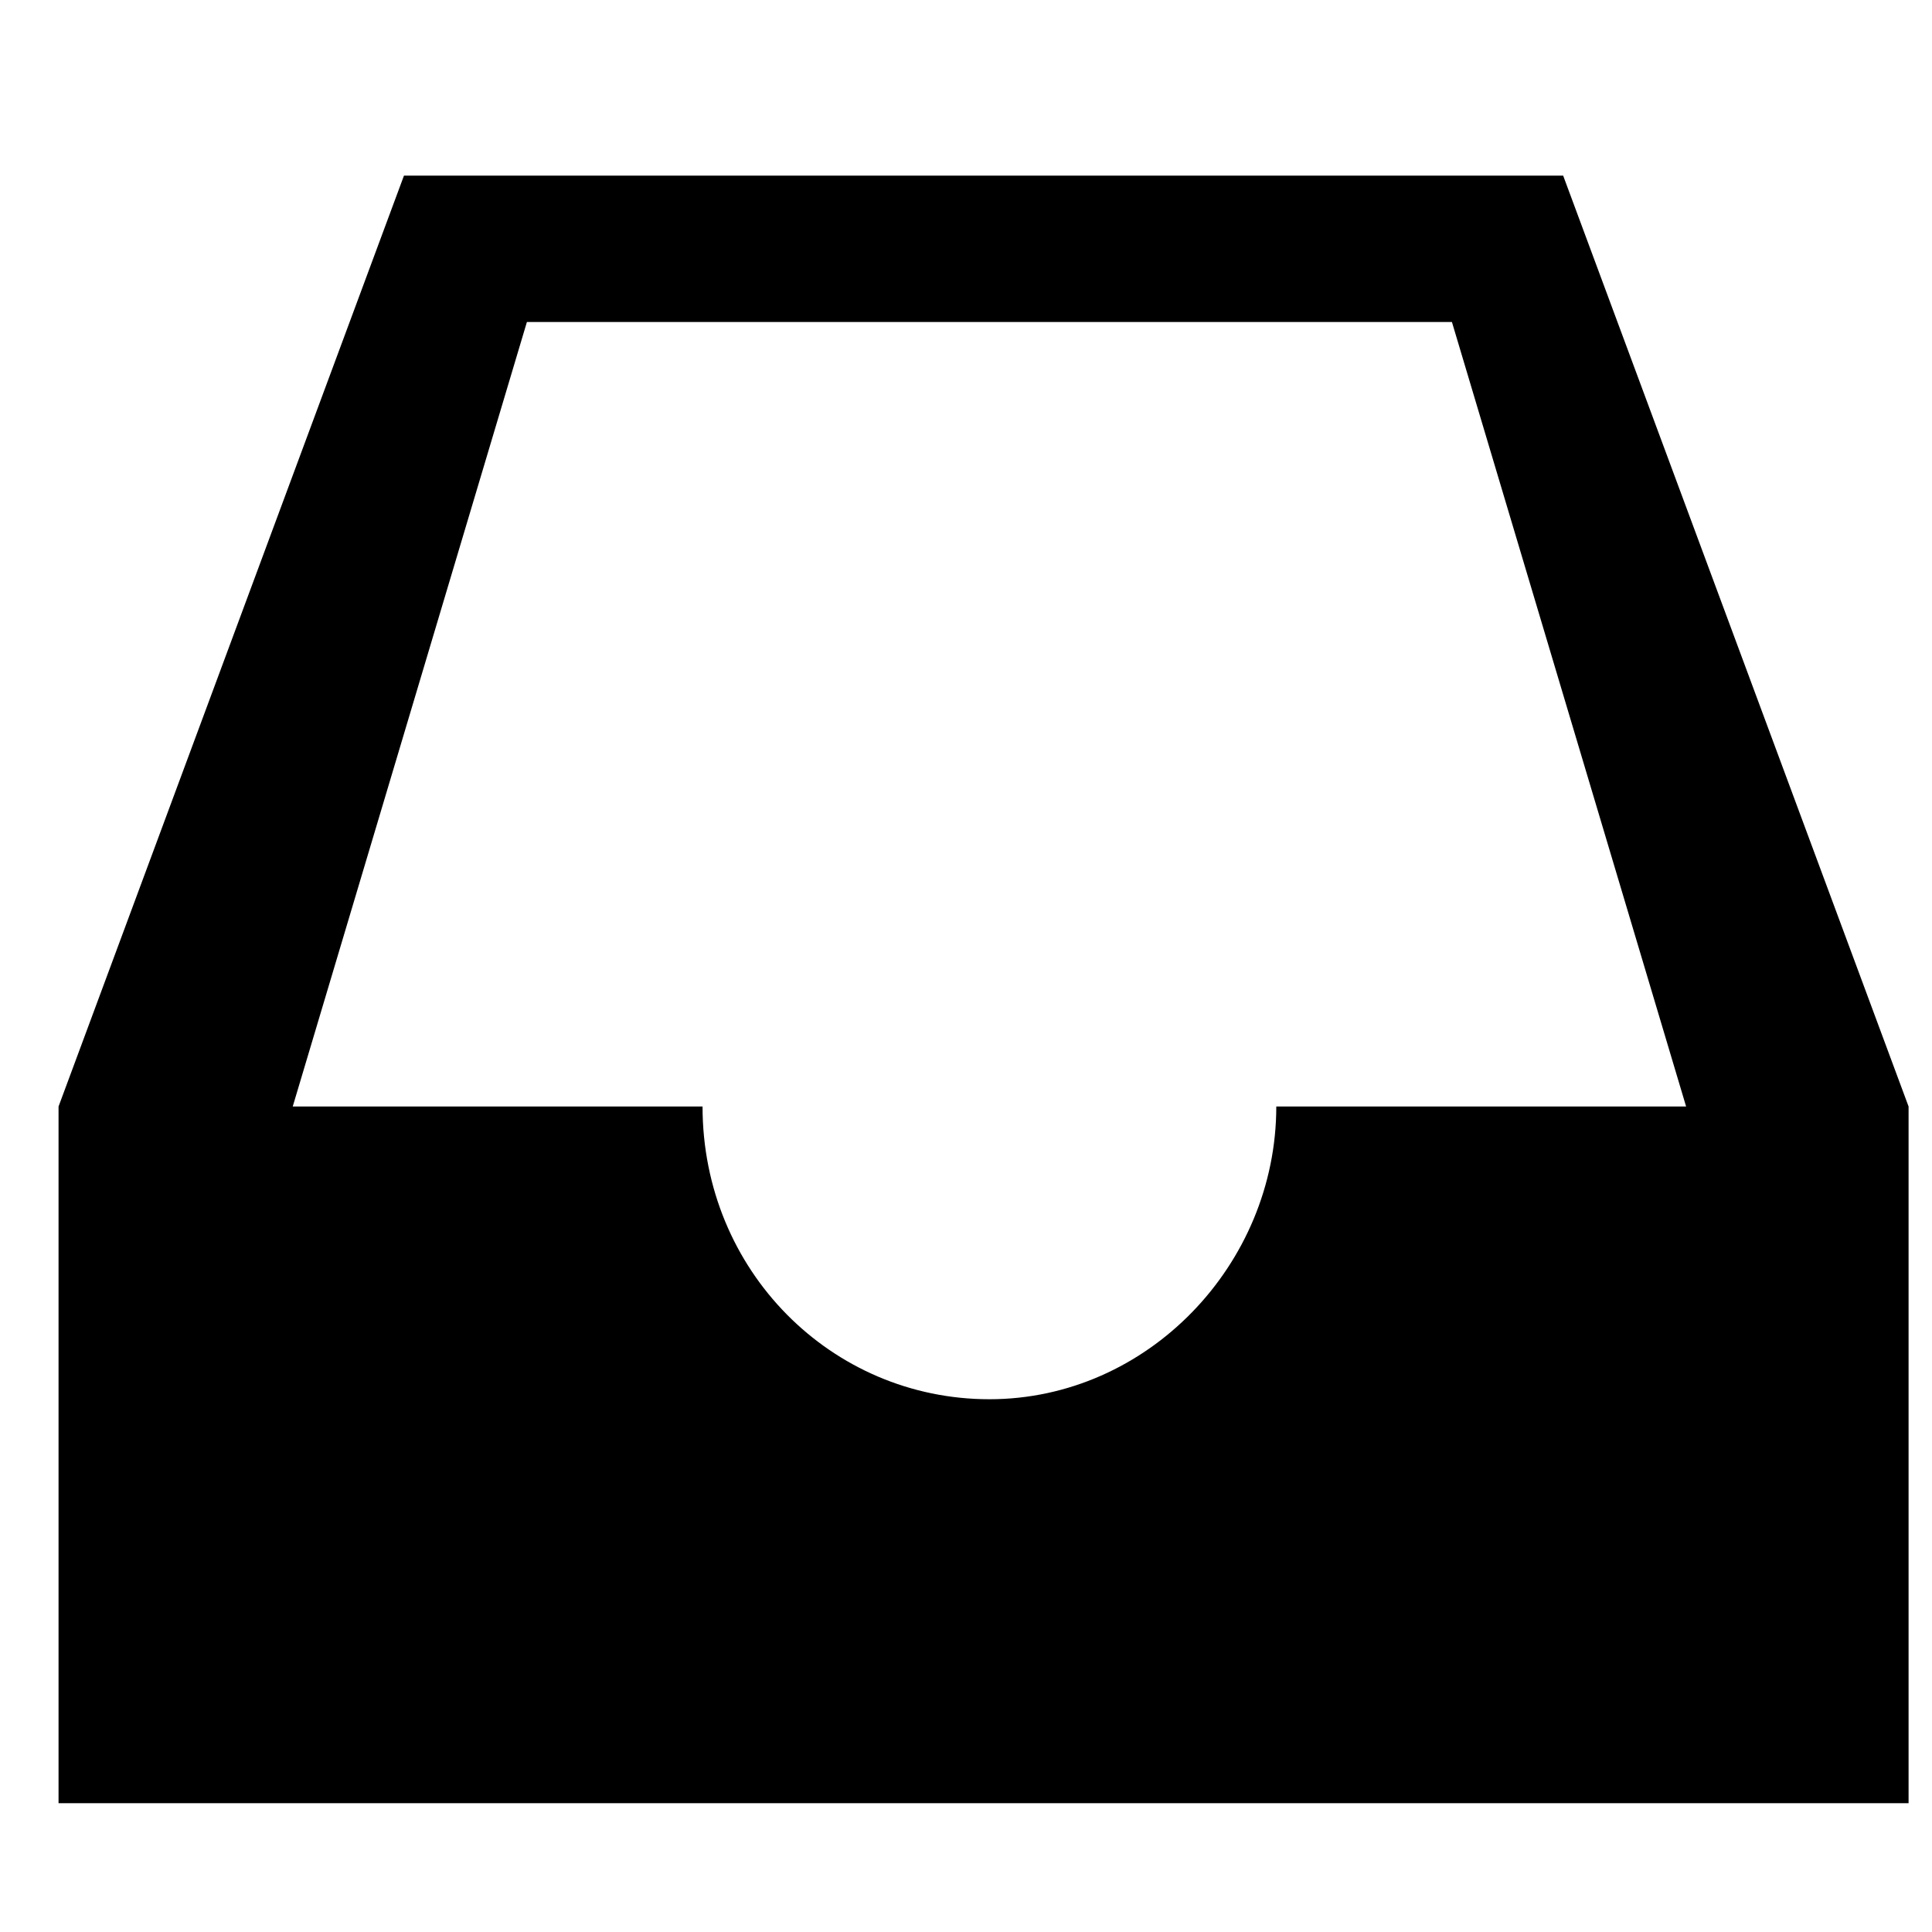
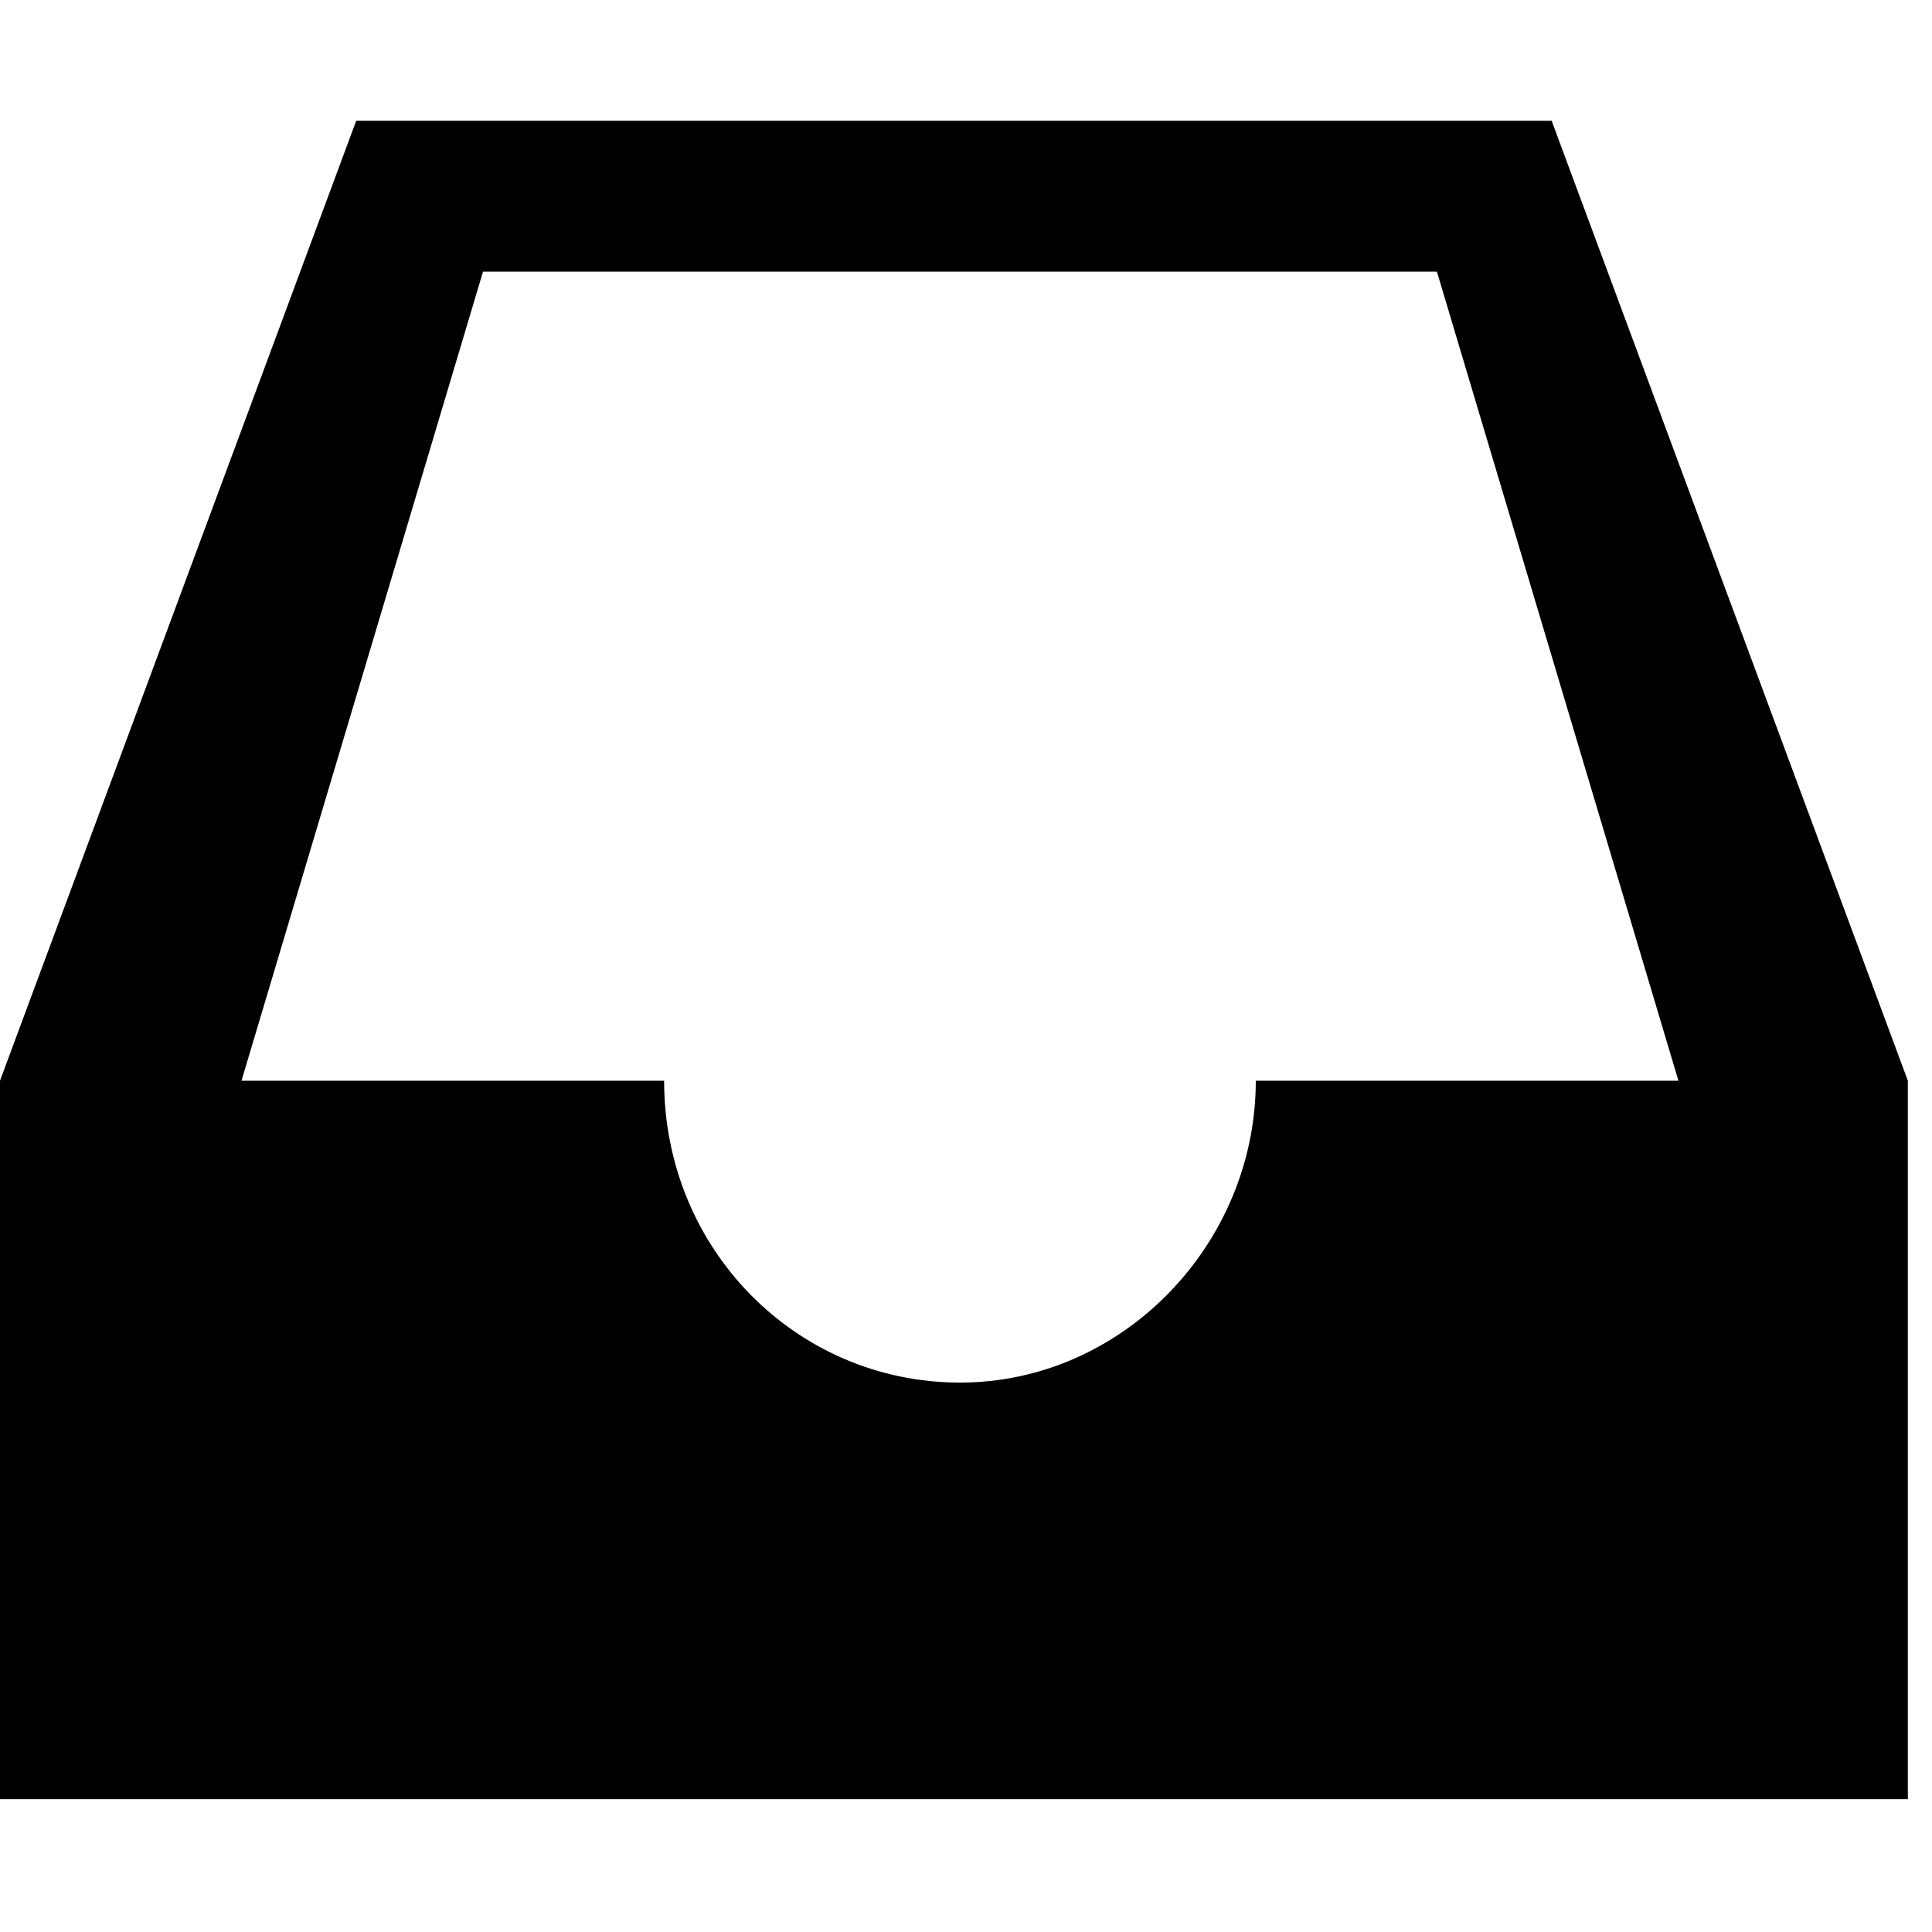
- <svg xmlns="http://www.w3.org/2000/svg" width="33px" height="33px" viewBox="0 0 33 33" version="1.1">
+ <svg xmlns="http://www.w3.org/2000/svg" width="32px" height="32px" viewBox="0 0 32 32" version="1.1">
  <description>Created with Sketch (http://www.bohemiancoding.com/sketch)</description>
  <defs />
  <g id="Page-1" stroke="none" stroke-width="1" fill="none" fill-rule="evenodd">
-     <g id="icon_Inbox" transform="translate(1, 3)">
-       <g id="Layer_2" />
-       <g id="Layer_3" />
-       <g id="Layer_4" />
-       <g id="Layer_5" />
-       <g id="Layer_6" />
-       <g id="Layer_8" />
-       <g id="Layer_9" />
-       <g id="Layer_10" />
-       <g id="Layer_11" />
-       <g id="Layer_12" />
-       <g id="Layer_13" />
-       <g id="Layer_14" />
-       <g id="Layer_15" />
-       <g id="Layer_16" />
-       <g id="Layer_17" />
-       <g id="Layer_18" />
-       <g id="Layer_19" />
-       <g id="Layer_20" />
-       <g id="Layer_21" />
-       <g id="Layer_24" />
-       <g id="Layer_25" />
-       <g id="Layer_26" />
-       <g id="Layer_27" />
-       <g id="Layer_28" />
-       <g id="Layer_29" />
-       <g id="Layer_47" />
-       <g id="Layer_30" />
-       <g id="Layer_31" />
-       <g id="Layer_32" />
-       <g id="Layer_33" />
-       <g id="Layer_34" />
-       <g id="Layer_35" />
-       <g id="Layer_36" />
-       <g id="Layer_37" />
-       <g id="Layer_38" />
-       <g id="Layer_39" />
-       <g id="Layer_40" />
-       <g id="Layer_41" />
-       <g id="Layer_42" />
-       <g id="Layer_43" />
-       <g id="Layer_44" />
-       <g id="Layer_45" />
-       <g id="Layer_46" />
-       <g id="Layer_48" />
-       <g id="Layer_49" />
-       <g id="Layer_51" />
-       <g id="Layer_52" />
-       <g id="Layer_53" />
-       <g id="Layer_54" />
-       <g id="Layer_55" />
-       <g id="Layer_56" />
-       <g id="Layer_57" />
-       <g id="Layer_58" />
-       <g id="Layer_59" fill="#000000">
-         <path d="M25.7,0 L5.9,0 L0,15.9 L0,27.8 L31.6,27.8 L31.6,15.9 L25.7,0 L25.7,0 Z M20.8,15.9 C20.8,18.6 18.6,20.9 15.9,20.9 C13.2,20.9 11,18.7 11,15.9 L4,15.9 L8,2.5 L23.8,2.5 L27.8,15.9 L20.8,15.9 L20.8,15.9 Z" id="Shape" />
+     <g id="inbox" transform="translate(0, 2)">
+       <g id="Page-1">
+         <g id="icon_Inbox">
+           <g id="Layer_2" />
+           <g id="Layer_3" />
+           <g id="Layer_4" />
+           <g id="Layer_5" />
+           <g id="Layer_6" />
+           <g id="Layer_8" />
+           <g id="Layer_9" />
+           <g id="Layer_10" />
+           <g id="Layer_11" />
+           <g id="Layer_12" />
+           <g id="Layer_13" />
+           <g id="Layer_14" />
+           <g id="Layer_15" />
+           <g id="Layer_16" />
+           <g id="Layer_17" />
+           <g id="Layer_18" />
+           <g id="Layer_19" />
+           <g id="Layer_20" />
+           <g id="Layer_21" />
+           <g id="Layer_24" />
+           <g id="Layer_25" />
+           <g id="Layer_26" />
+           <g id="Layer_27" />
+           <g id="Layer_28" />
+           <g id="Layer_29" />
+           <g id="Layer_47" />
+           <g id="Layer_30" />
+           <g id="Layer_31" />
+           <g id="Layer_32" />
+           <g id="Layer_33" />
+           <g id="Layer_34" />
+           <g id="Layer_35" />
+           <g id="Layer_36" />
+           <g id="Layer_37" />
+           <g id="Layer_38" />
+           <g id="Layer_39" />
+           <g id="Layer_40" />
+           <g id="Layer_41" />
+           <g id="Layer_42" />
+           <g id="Layer_43" />
+           <g id="Layer_44" />
+           <g id="Layer_45" />
+           <g id="Layer_46" />
+           <g id="Layer_48" />
+           <g id="Layer_49" />
+           <g id="Layer_51" />
+           <g id="Layer_52" />
+           <g id="Layer_53" />
+           <g id="Layer_54" />
+           <g id="Layer_55" />
+           <g id="Layer_56" />
+           <g id="Layer_57" />
+           <g id="Layer_58" />
+           <g id="Layer_59" fill="#000000">
+             <path d="M25.7,0 L5.9,0 L0,15.9 L0,27.8 L31.6,27.8 L31.6,15.9 L25.7,0 L25.7,0 Z M20.8,15.9 C20.8,18.6 18.6,20.9 15.9,20.9 C13.2,20.9 11,18.7 11,15.9 L4,15.9 L8,2.5 L23.8,2.5 L27.8,15.9 L20.8,15.9 L20.8,15.9 Z" id="Shape" />
+           </g>
+           <g id="Layer_60" />
+           <g id="Layer_61" />
+           <g id="Layer_62" />
+           <g id="Layer_63" />
+           <g id="Layer_64" />
+           <g id="Layer_65" />
+           <g id="Layer_66" />
+           <g id="Layer_50" />
+         </g>
      </g>
-       <g id="Layer_60" />
-       <g id="Layer_61" />
-       <g id="Layer_62" />
-       <g id="Layer_63" />
-       <g id="Layer_64" />
-       <g id="Layer_65" />
-       <g id="Layer_66" />
-       <g id="Layer_50" />
    </g>
  </g>
</svg>
